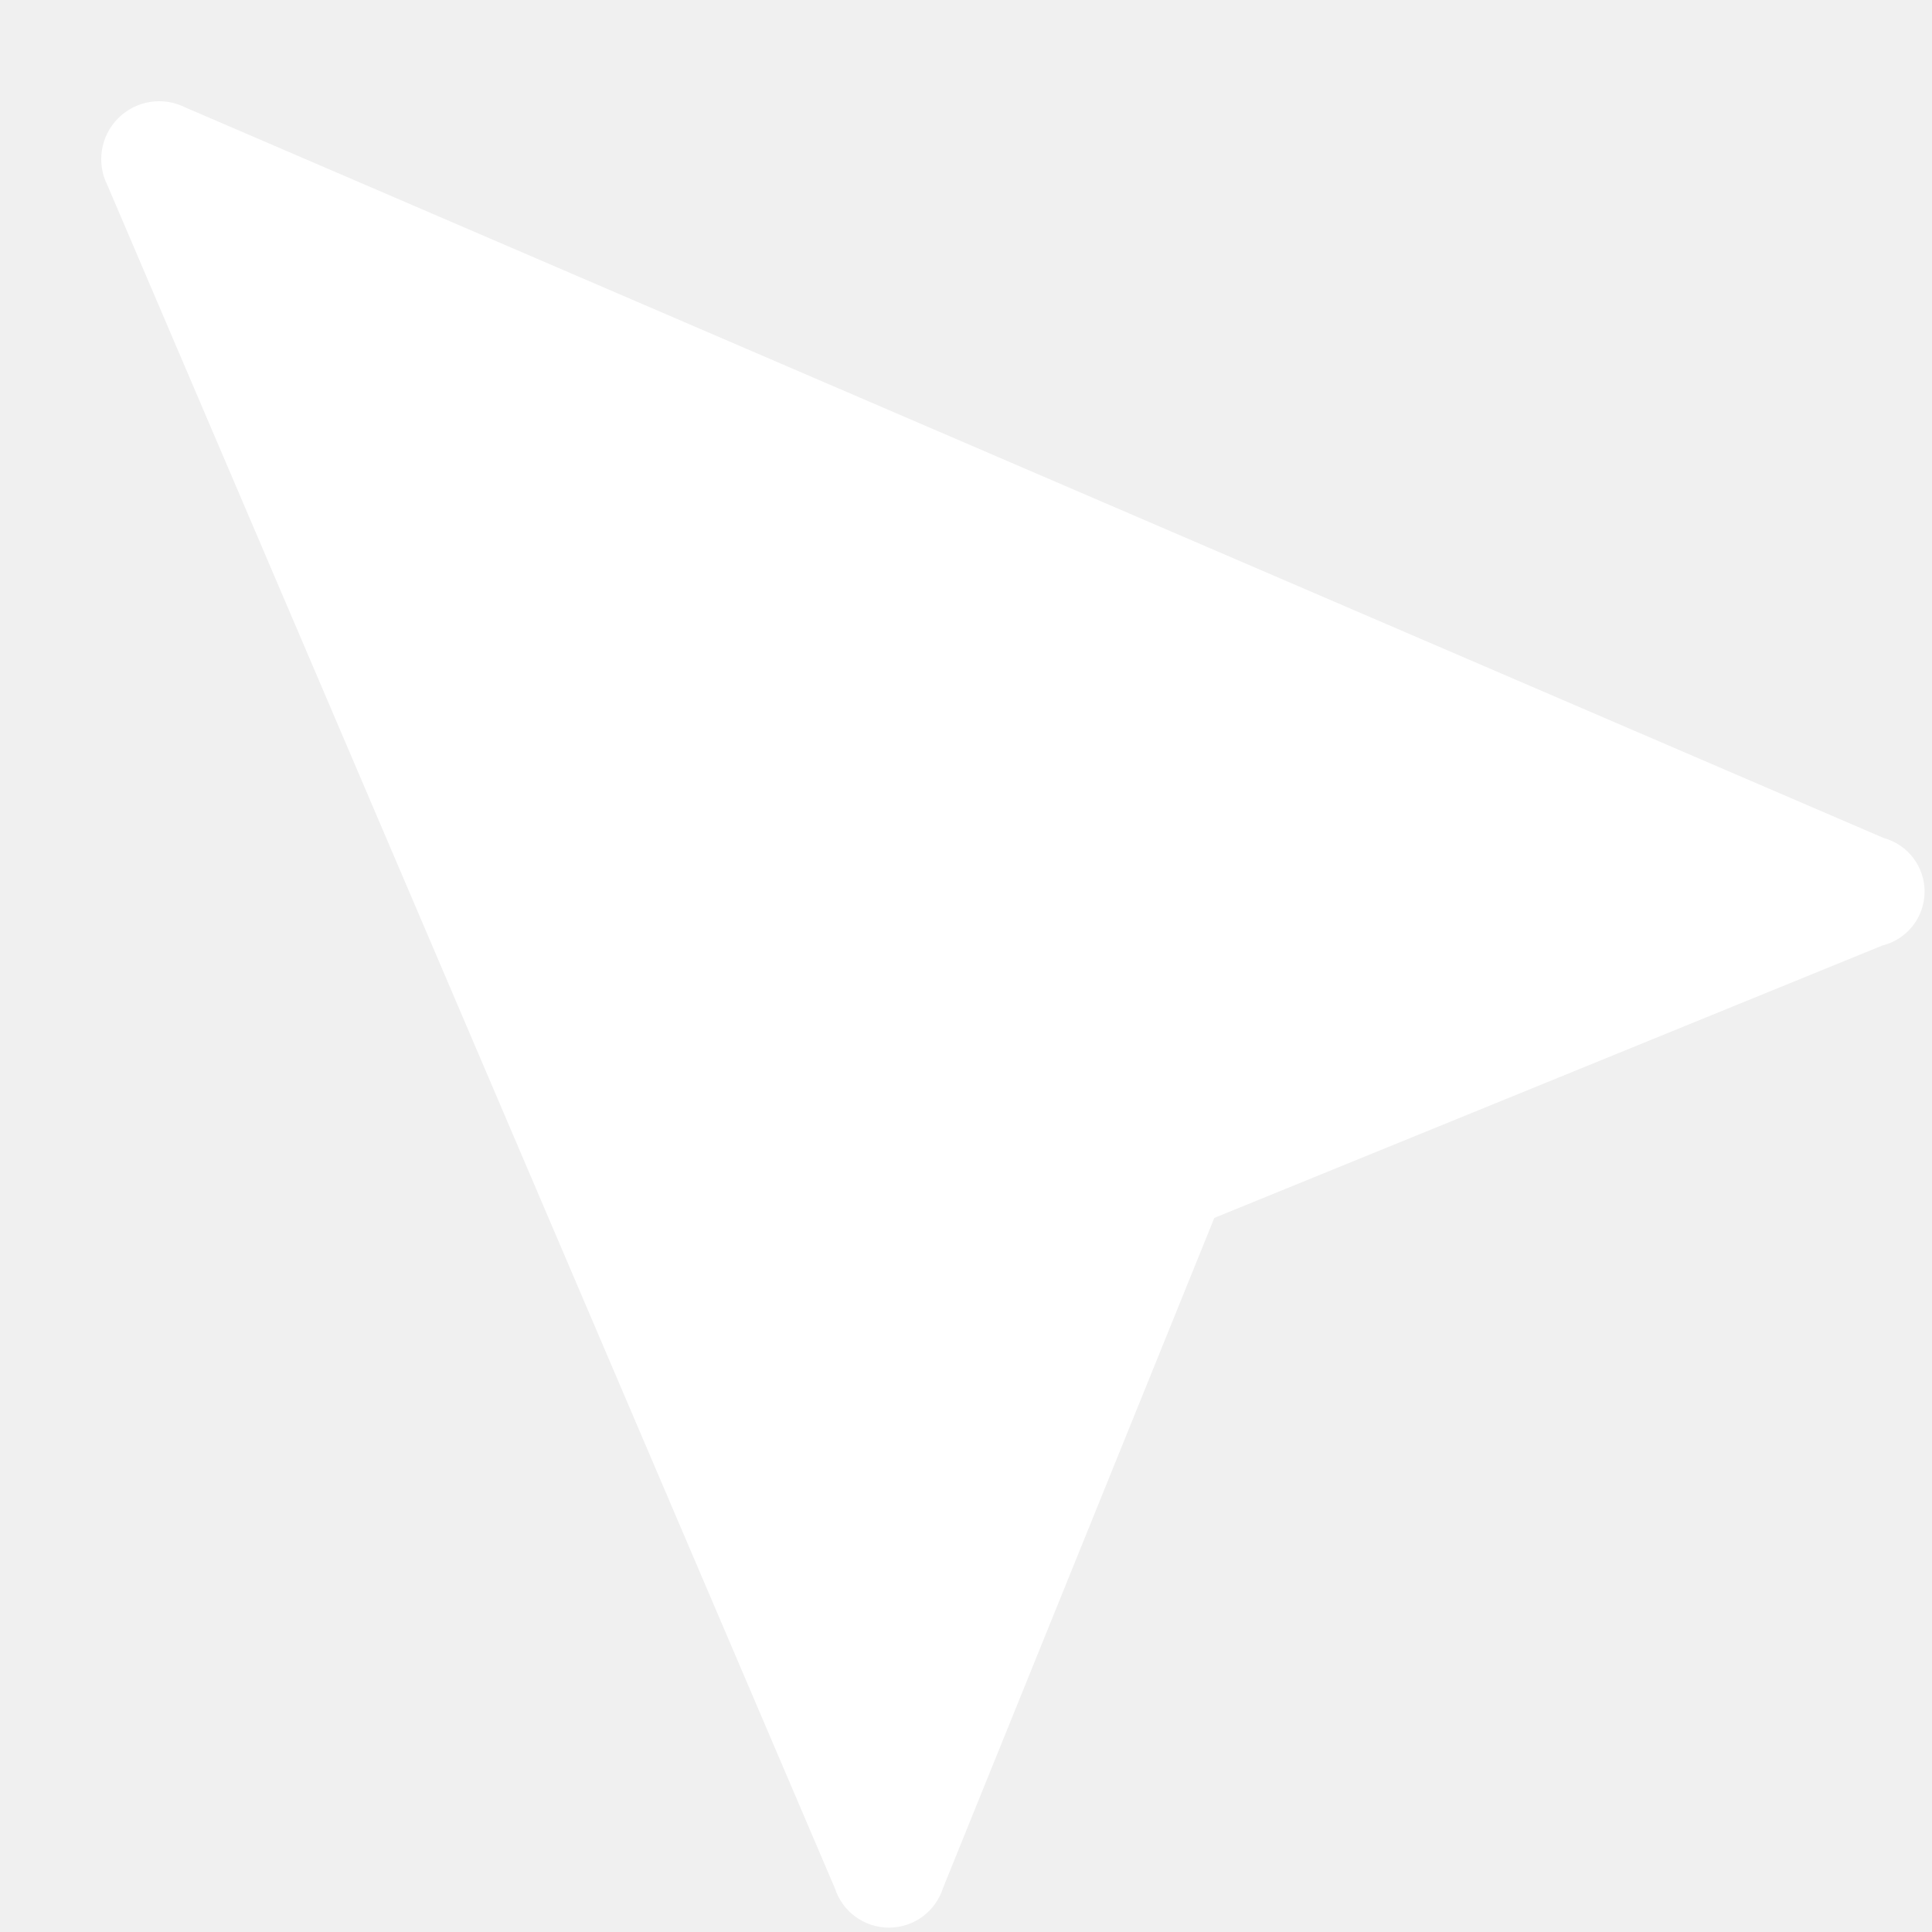
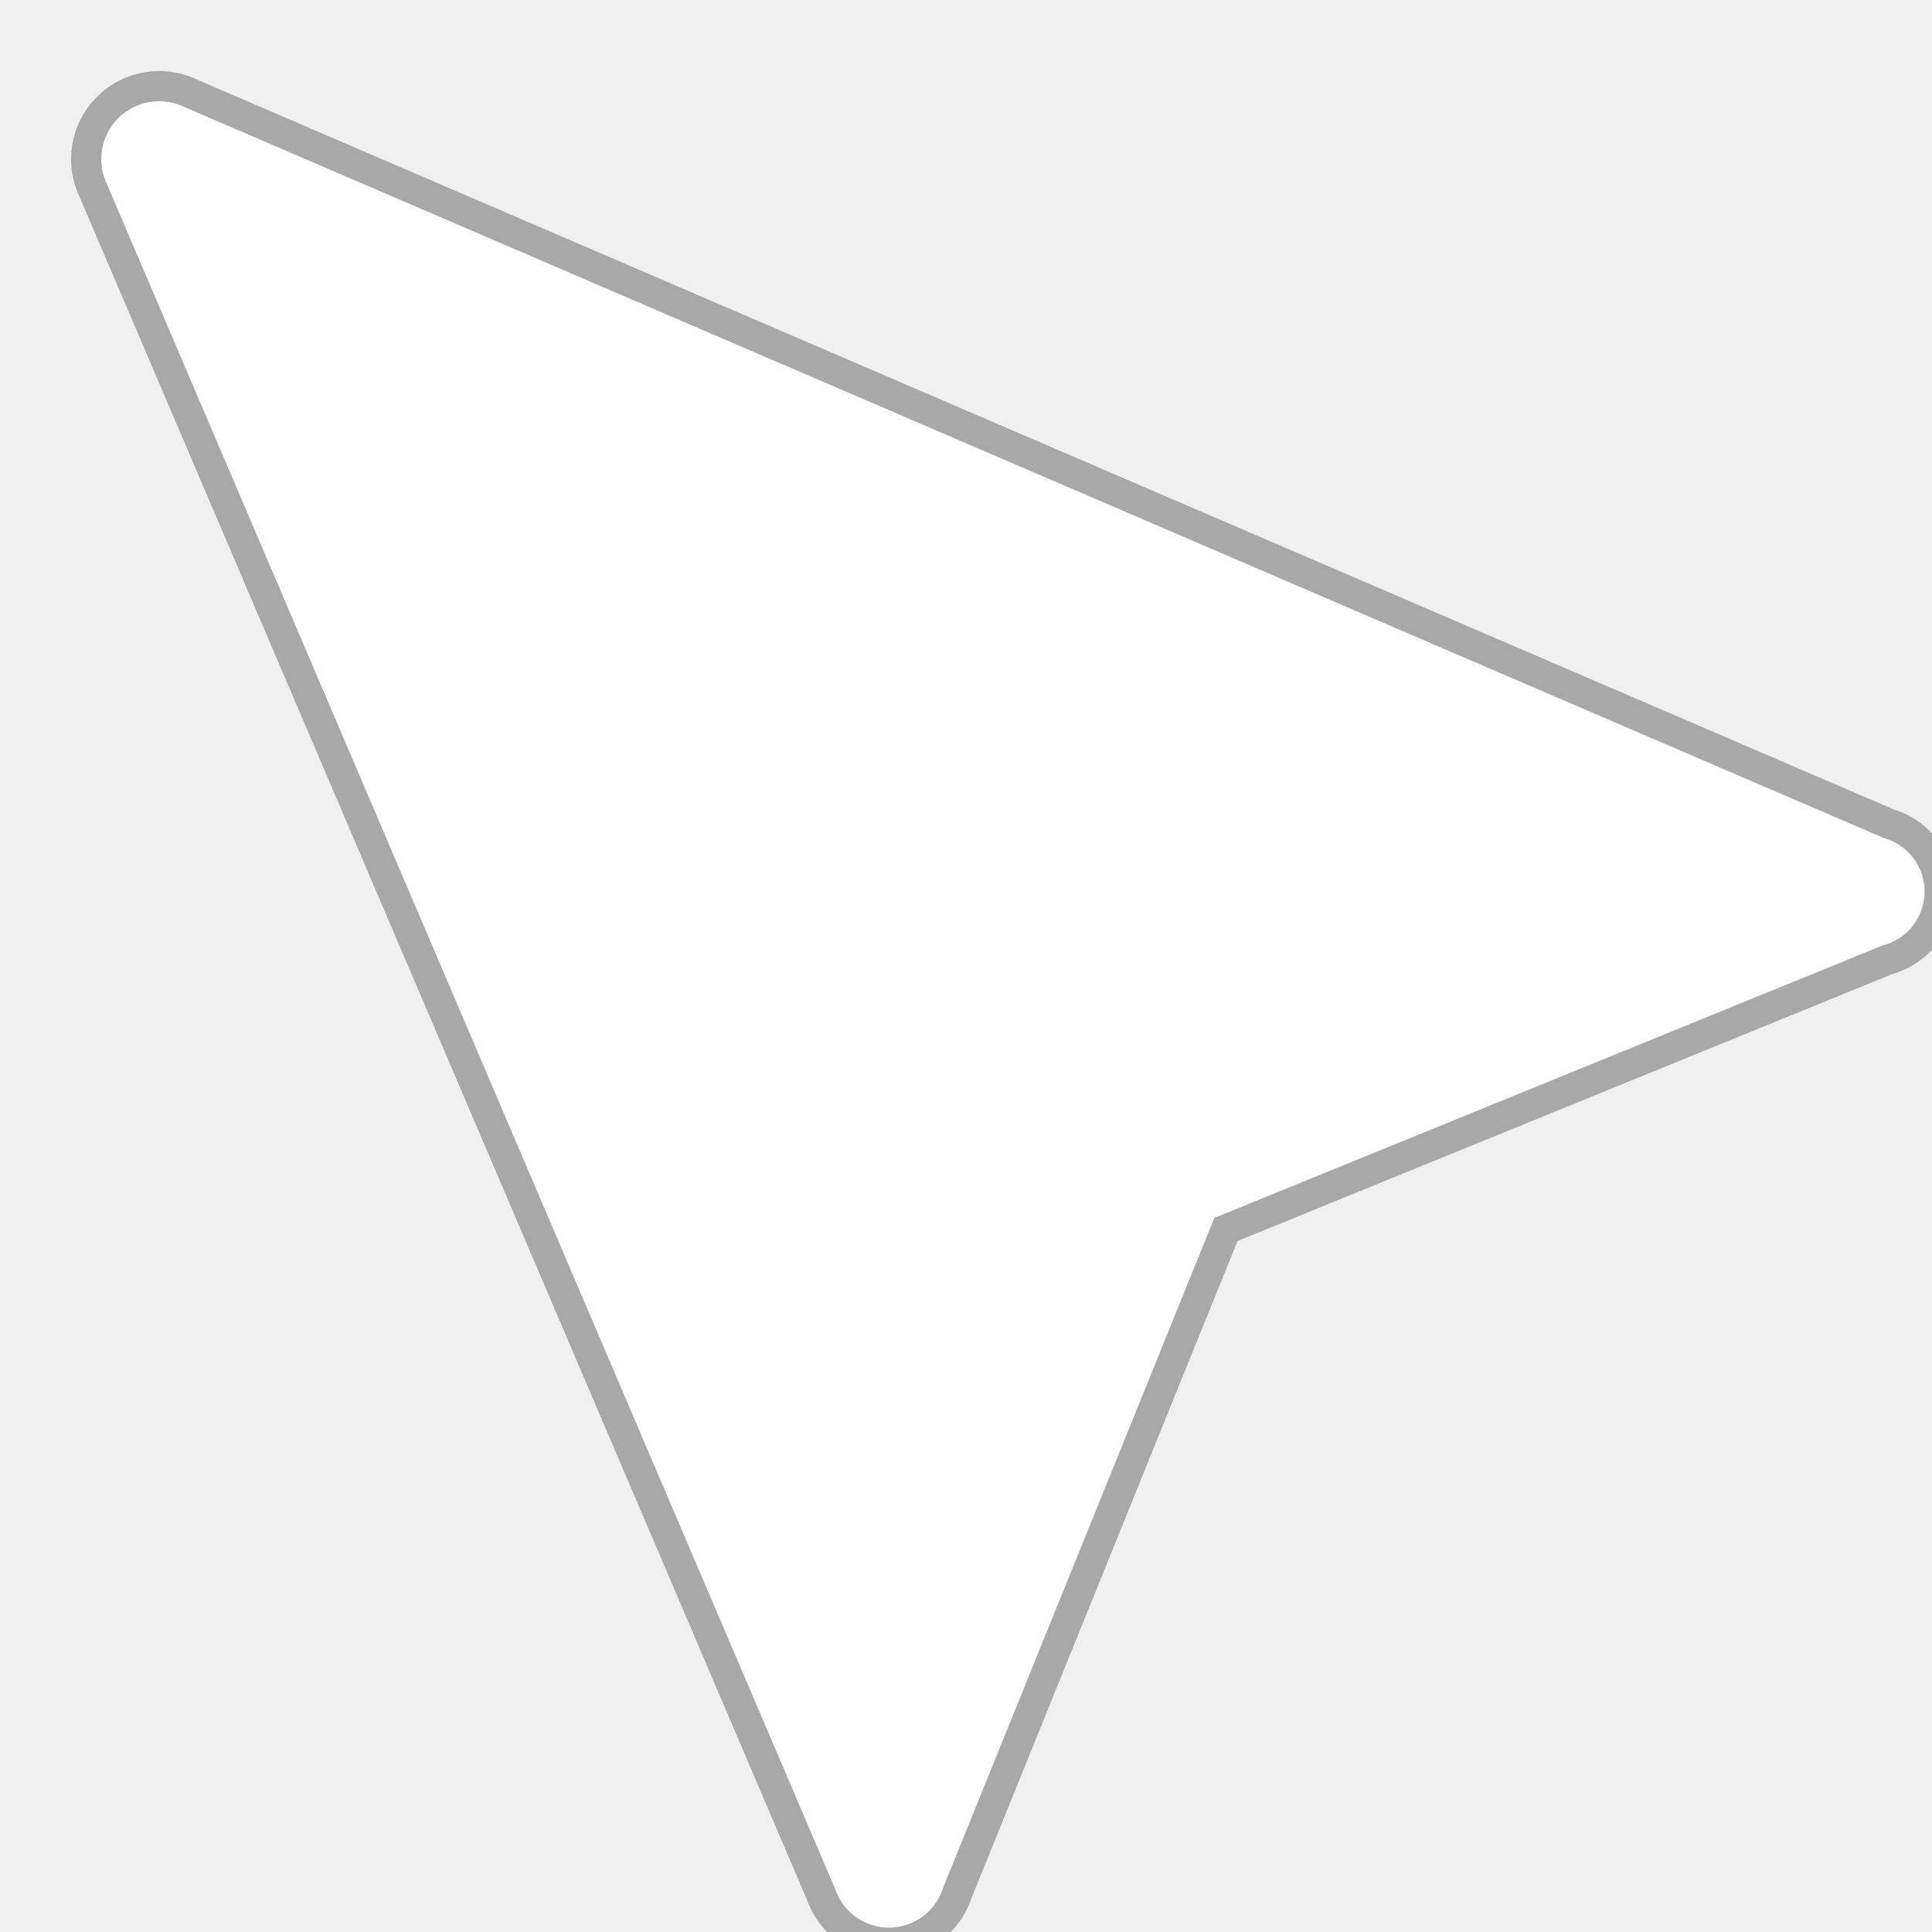
<svg xmlns="http://www.w3.org/2000/svg" width="32" height="32" viewBox="0 0 32 32">
-   <path d="M3.07 1.78 A0.96 0.96 0 0 0 1.78 3.07 L13.83 31.28 A0.94 0.94 0 0 0 15.62 31.27 L20.13 20.13 A0.12 0.12 0 0 1 20.07 20.19 L31.18 15.66 A0.92 0.92 0 0 0 31.2 13.88 Z" fill="#ffffff" />
+   <path d="M3.07 1.78 A0.96 0.96 0 0 0 1.78 3.07 L13.83 31.28 A0.94 0.94 0 0 0 15.62 31.27 L20.13 20.13 A0.12 0.12 0 0 1 20.07 20.19 L31.18 15.66 A0.92 0.92 0 0 0 31.2 13.88 Z" fill="#ffffff" stroke="rgba(0,0,0,0.3)" stroke-width="1" paint-order="stroke fill" />
</svg>
